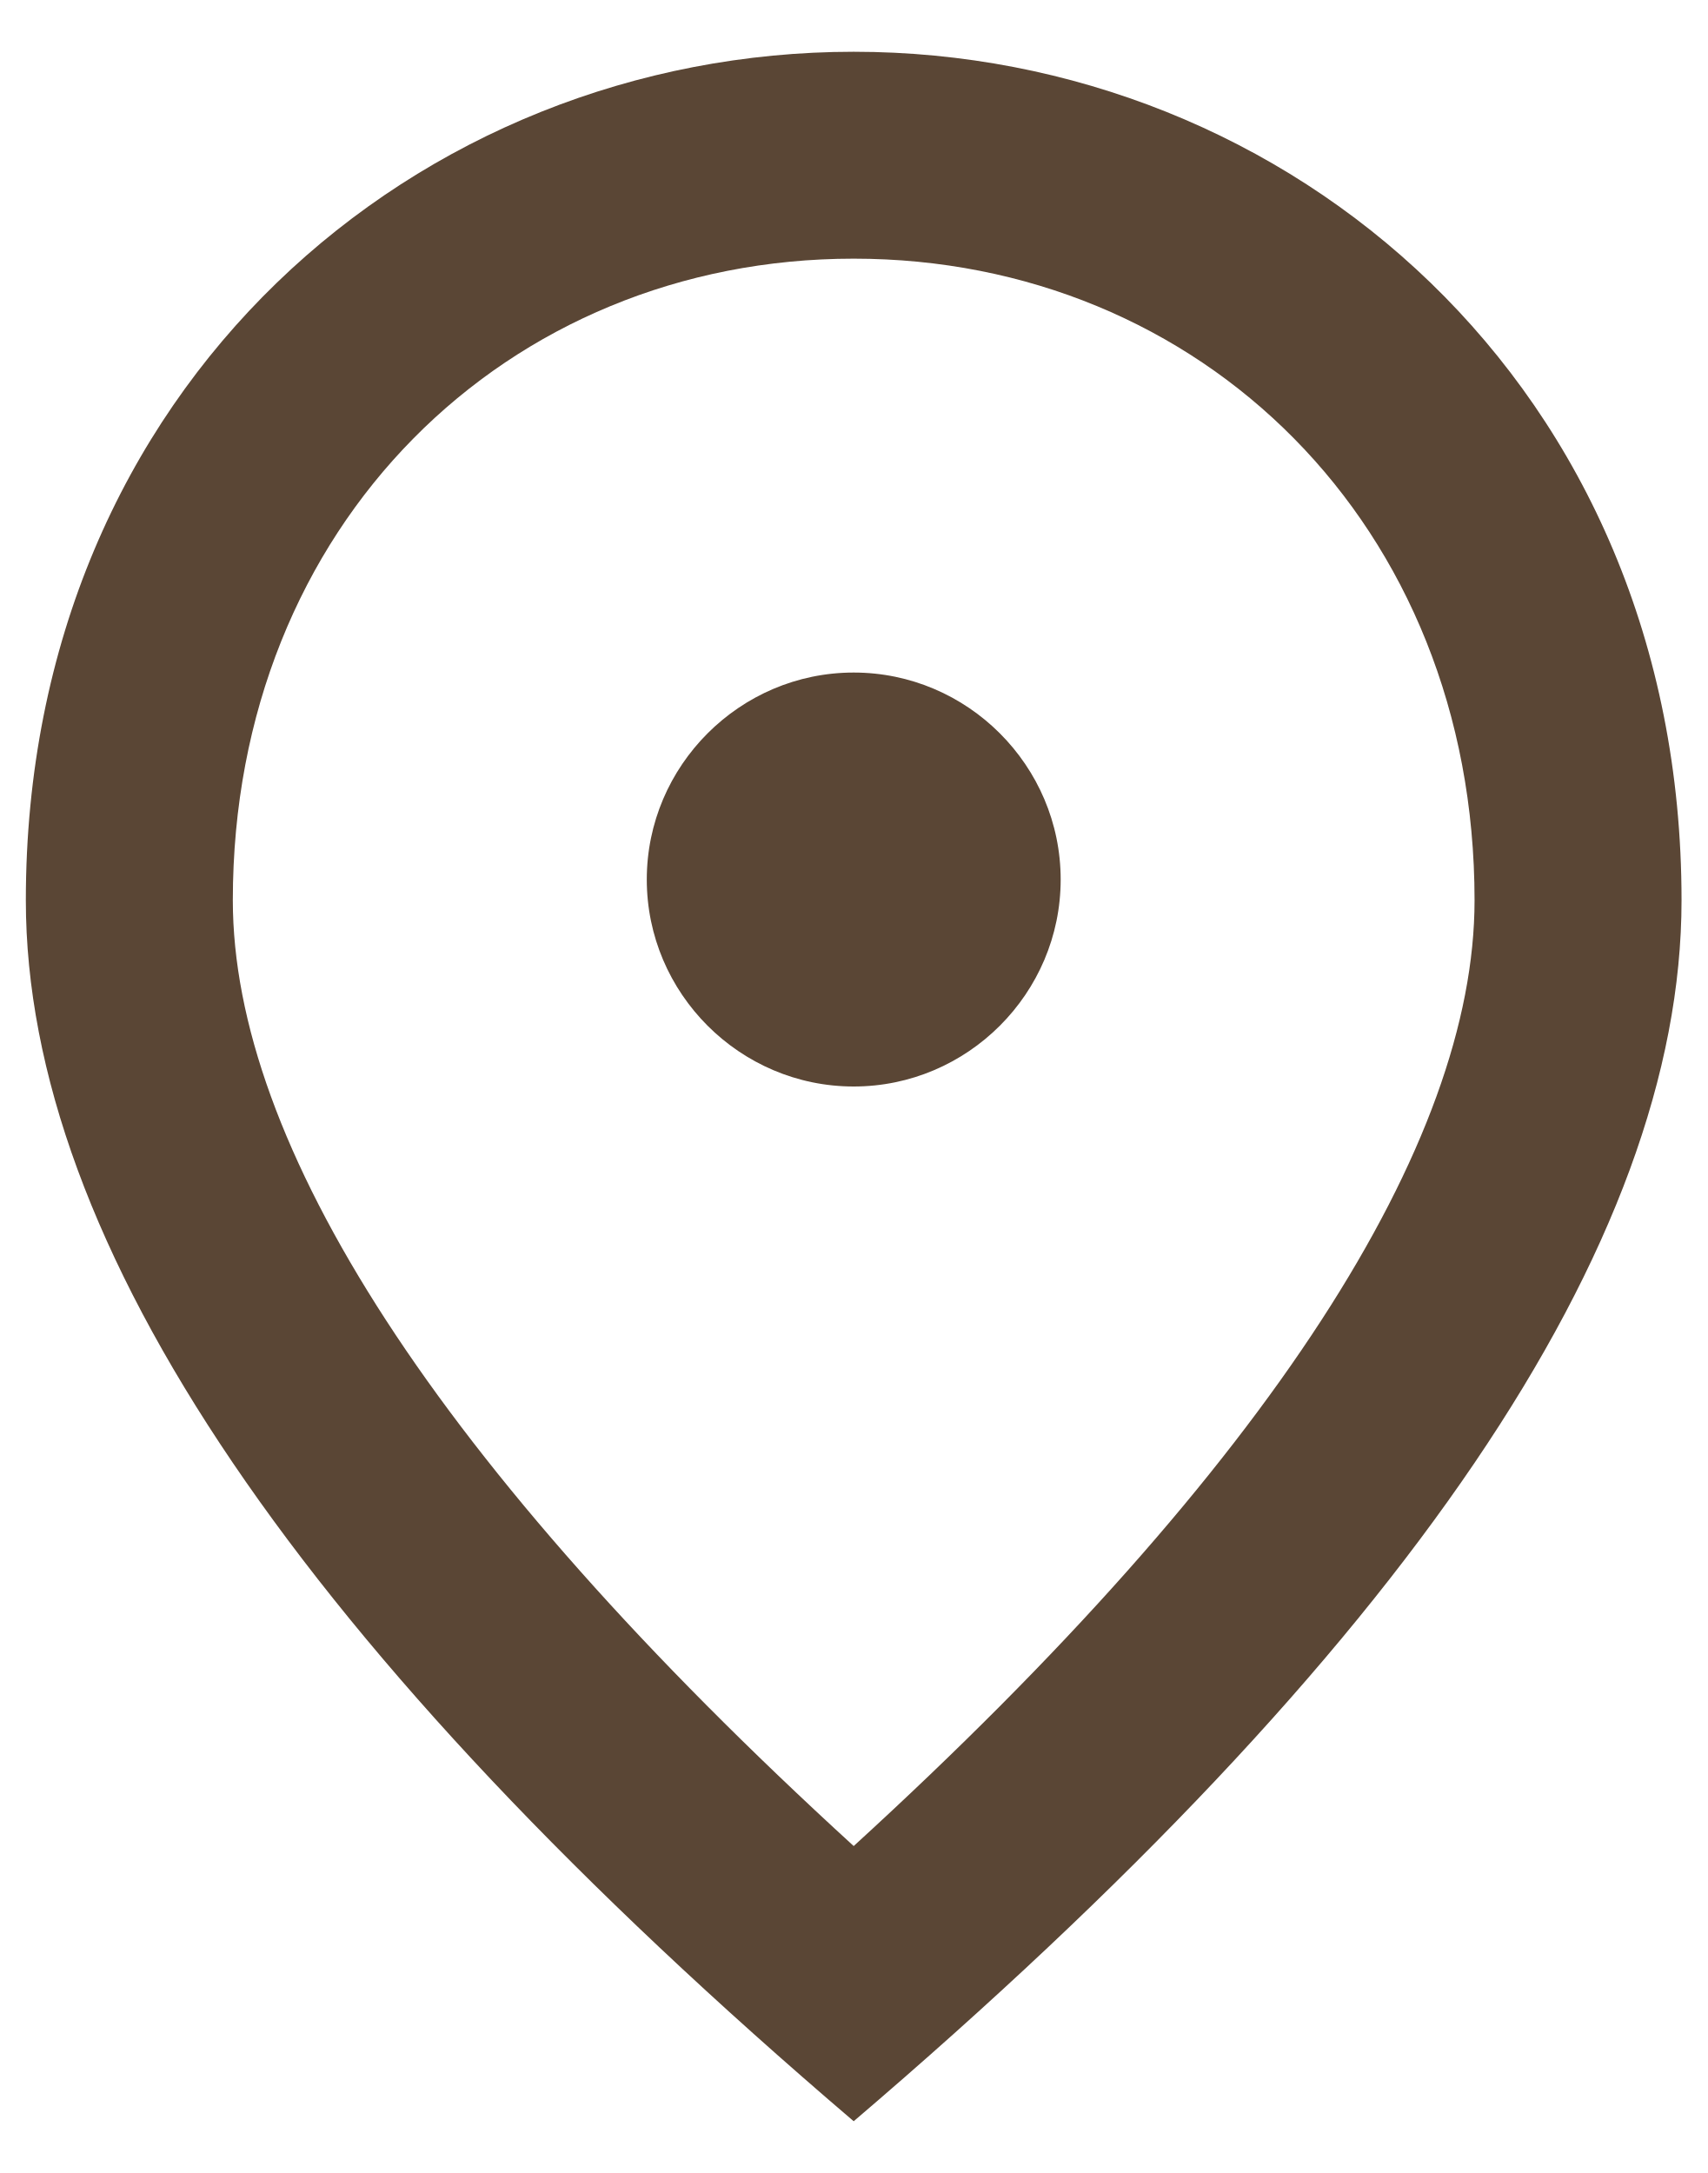
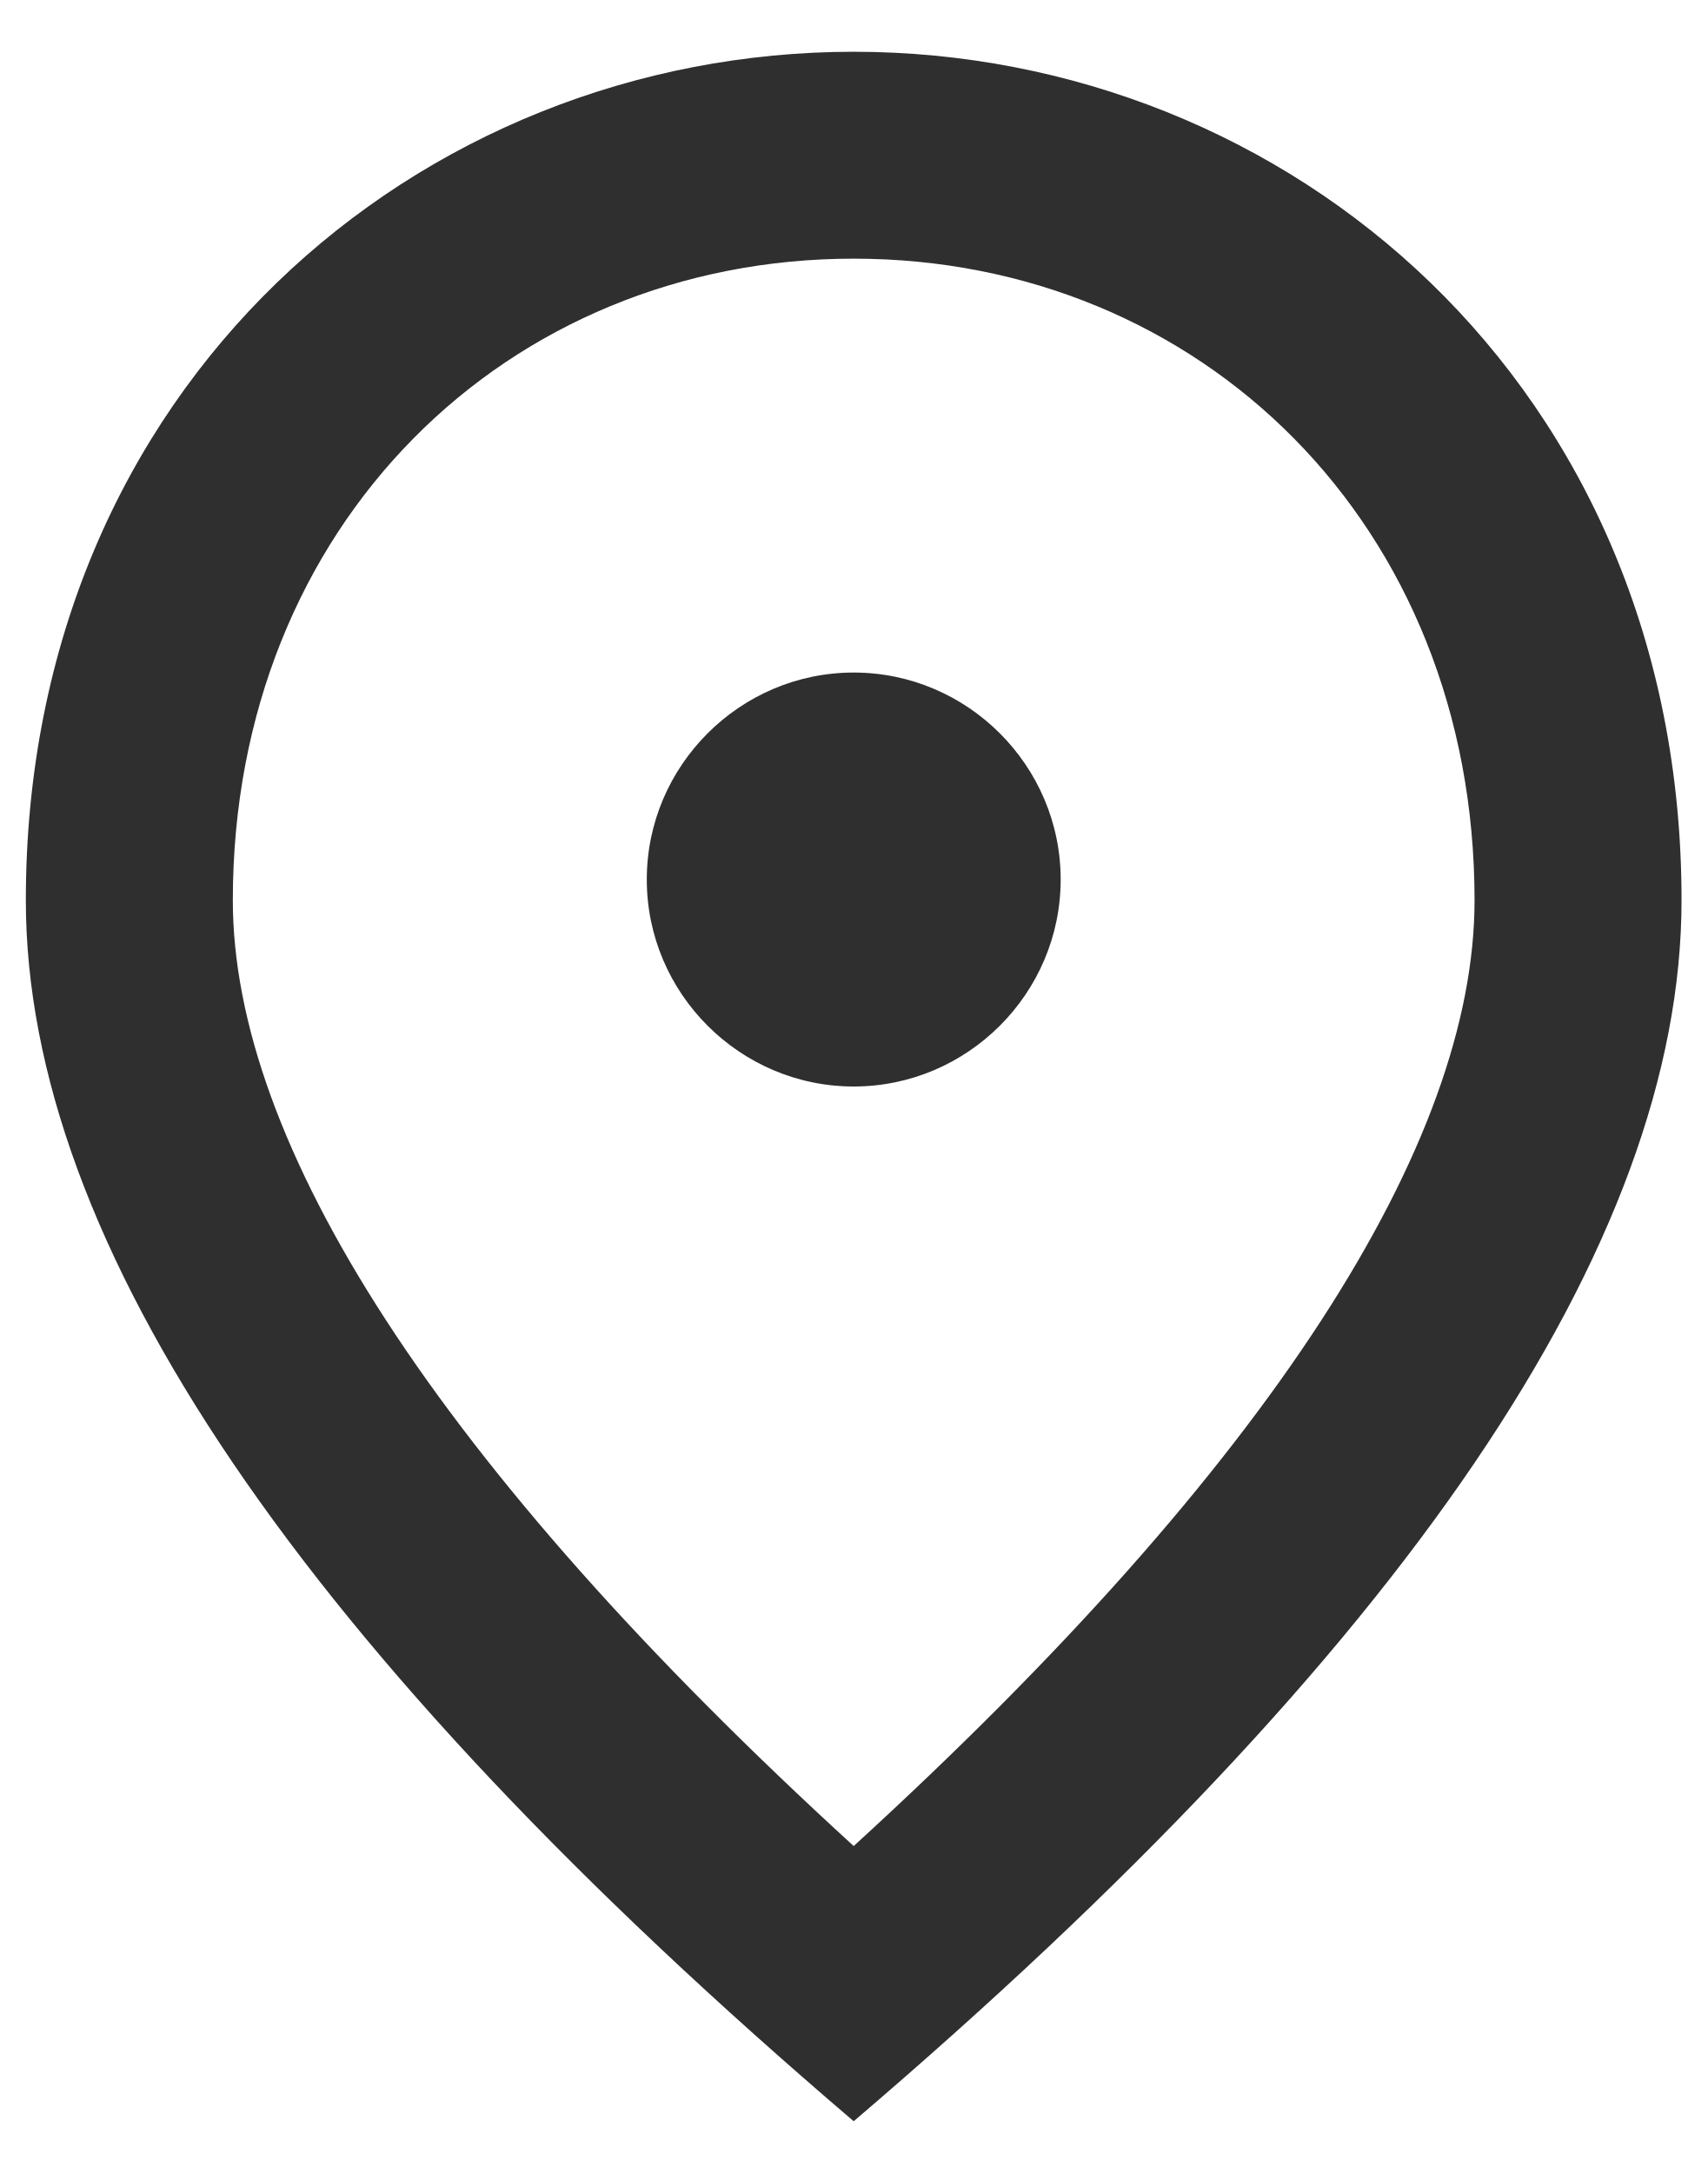
<svg xmlns="http://www.w3.org/2000/svg" width="22" height="28" viewBox="0 0 22 28" fill="none">
-   <path d="M11 14C9.534 14 8.334 12.8 8.334 11.333C8.334 9.867 9.534 8.666 11 8.666C12.467 8.666 13.667 9.867 13.667 11.333C13.667 12.8 12.467 14 11 14ZM19 11.6C19 6.76 15.467 3.333 11 3.333C6.534 3.333 3 6.76 3 11.6C3 14.72 5.6 18.853 11 23.787C16.4 18.853 19 14.72 19 11.6ZM11 0.667C16.6 0.667 21.667 4.96 21.667 11.6C21.667 16.026 18.107 21.267 11 27.333C3.893 21.267 0.333 16.026 0.333 11.6C0.333 4.96 5.4 0.667 11 0.667Z" fill="#5A4635" />
+   <path d="M11 14C9.534 14 8.334 12.8 8.334 11.333C8.334 9.867 9.534 8.666 11 8.666C12.467 8.666 13.667 9.867 13.667 11.333C13.667 12.8 12.467 14 11 14ZM19 11.6C19 6.76 15.467 3.333 11 3.333C6.534 3.333 3 6.76 3 11.6C3 14.72 5.6 18.853 11 23.787C16.4 18.853 19 14.72 19 11.6ZM11 0.667C16.6 0.667 21.667 4.96 21.667 11.6C21.667 16.026 18.107 21.267 11 27.333C3.893 21.267 0.333 16.026 0.333 11.6C0.333 4.96 5.4 0.667 11 0.667Z" fill="#2f2f2f" />
</svg>
